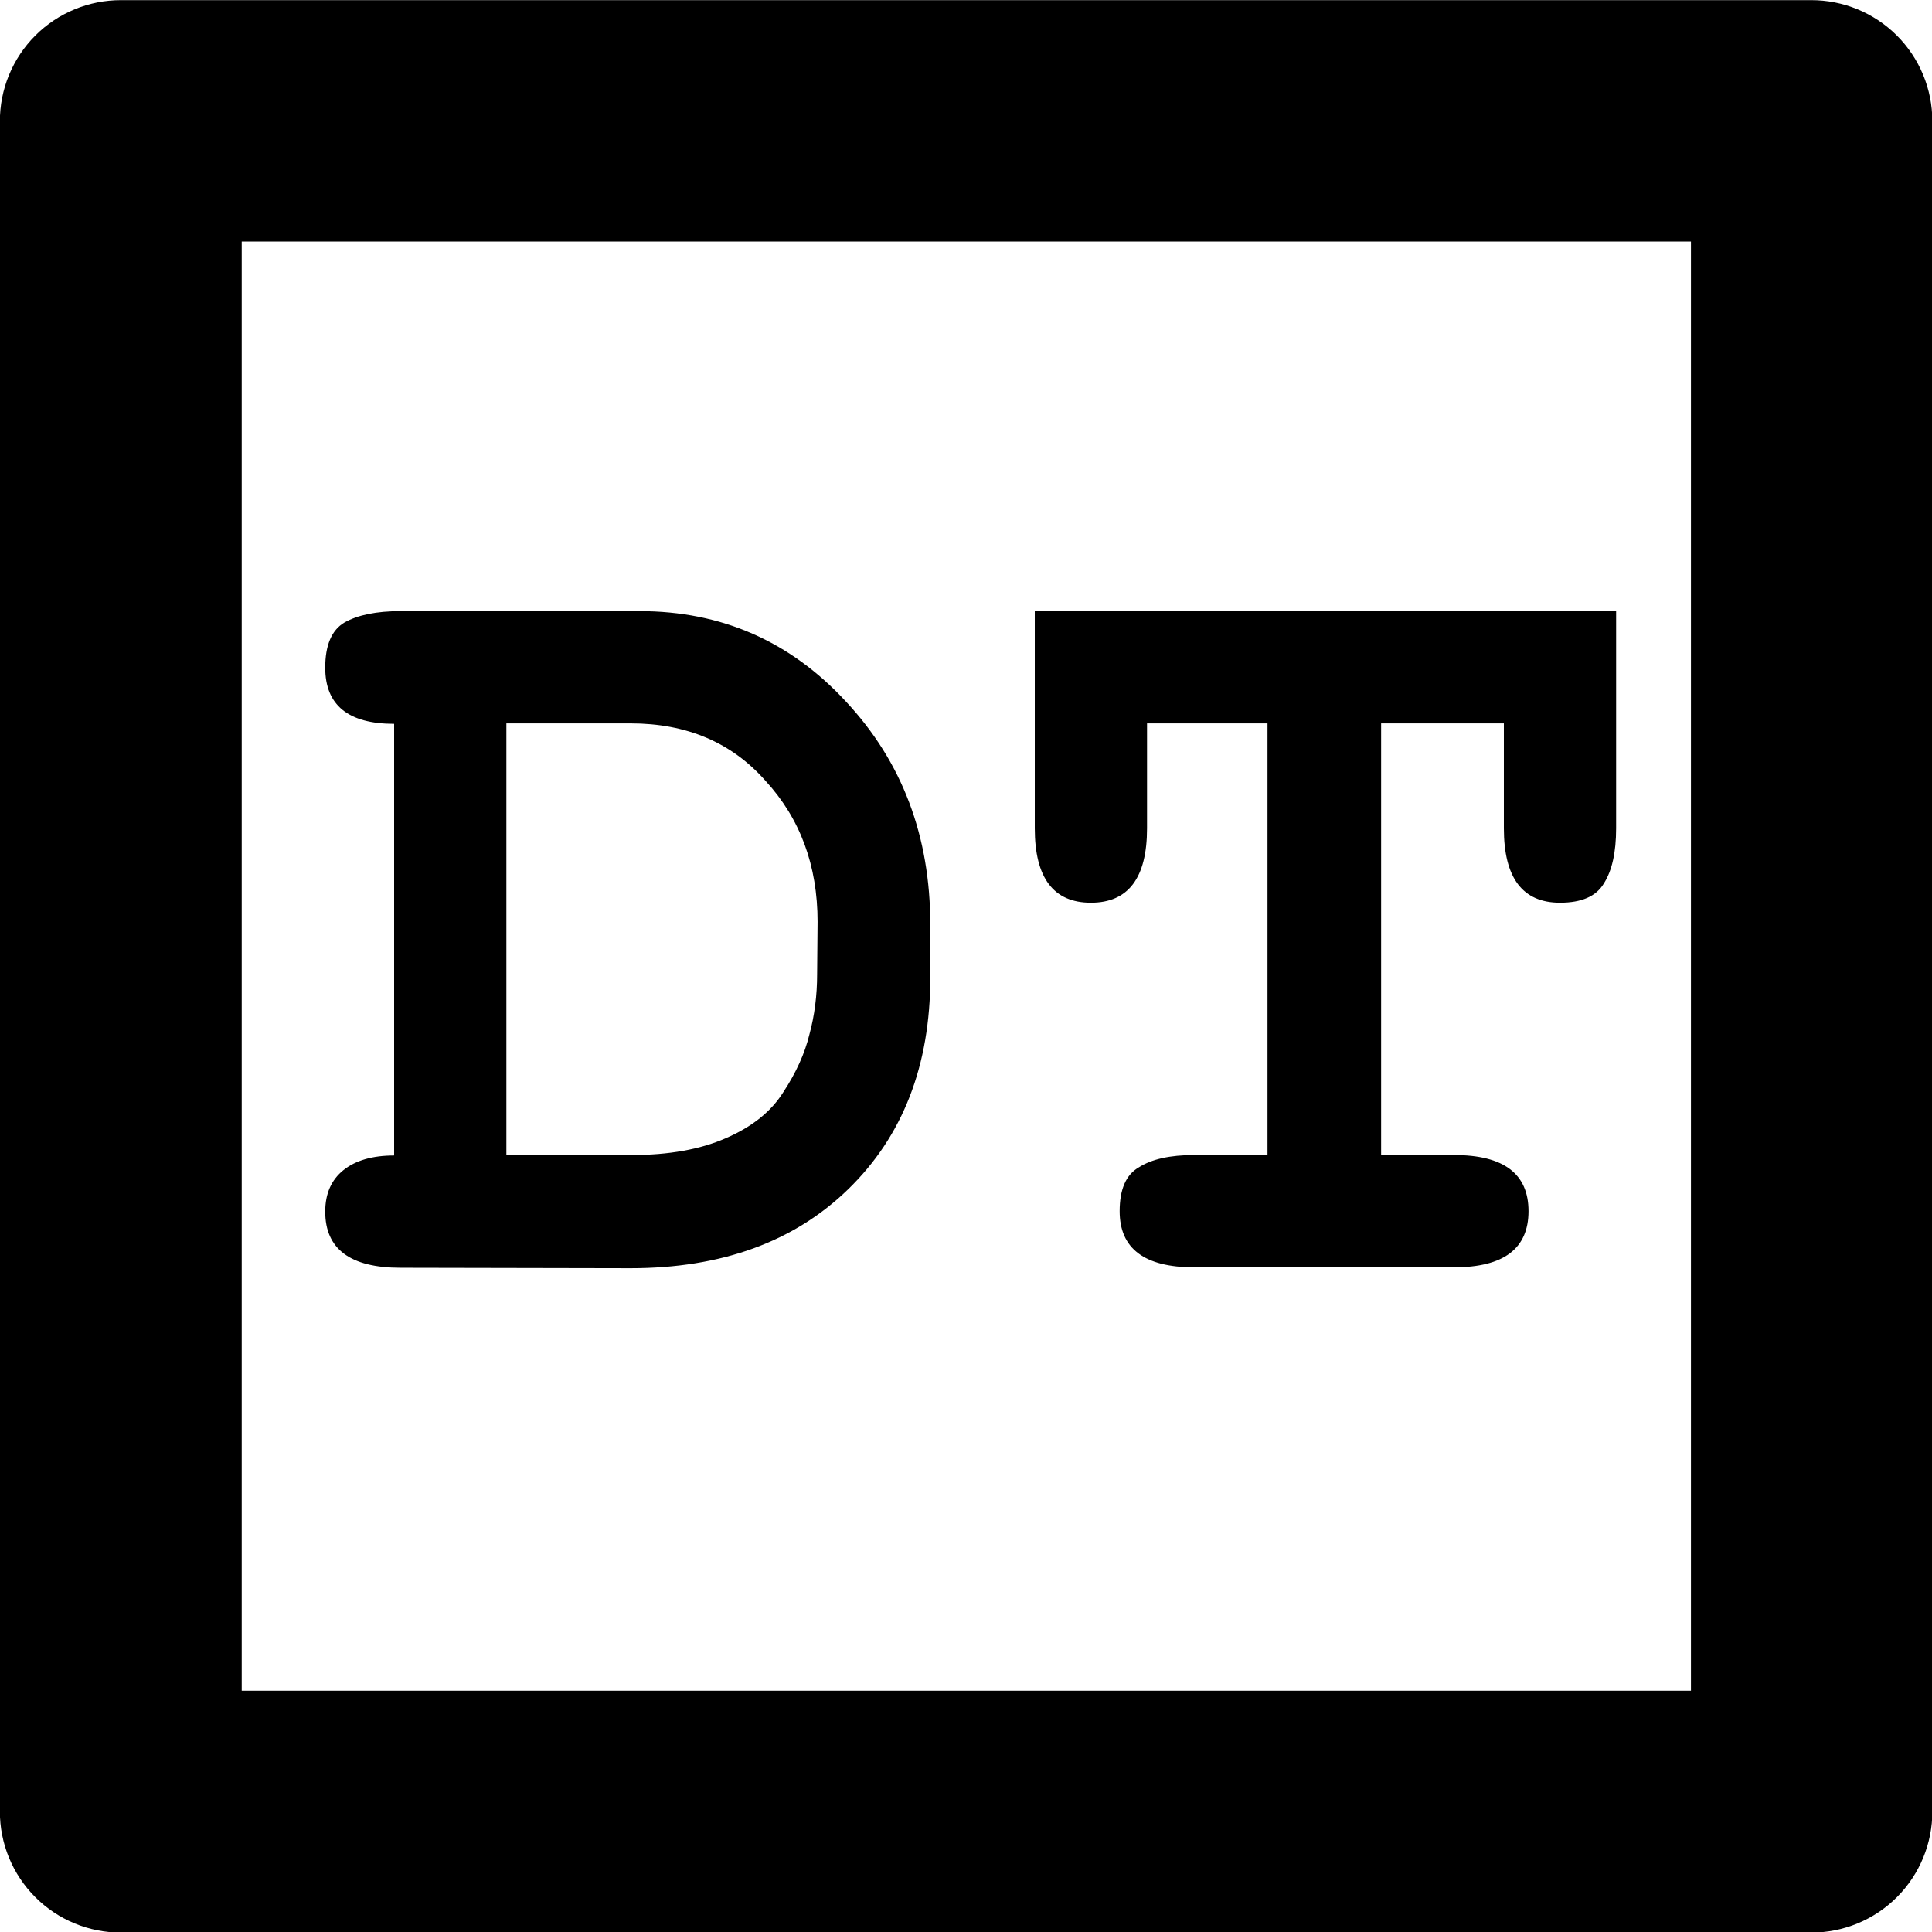
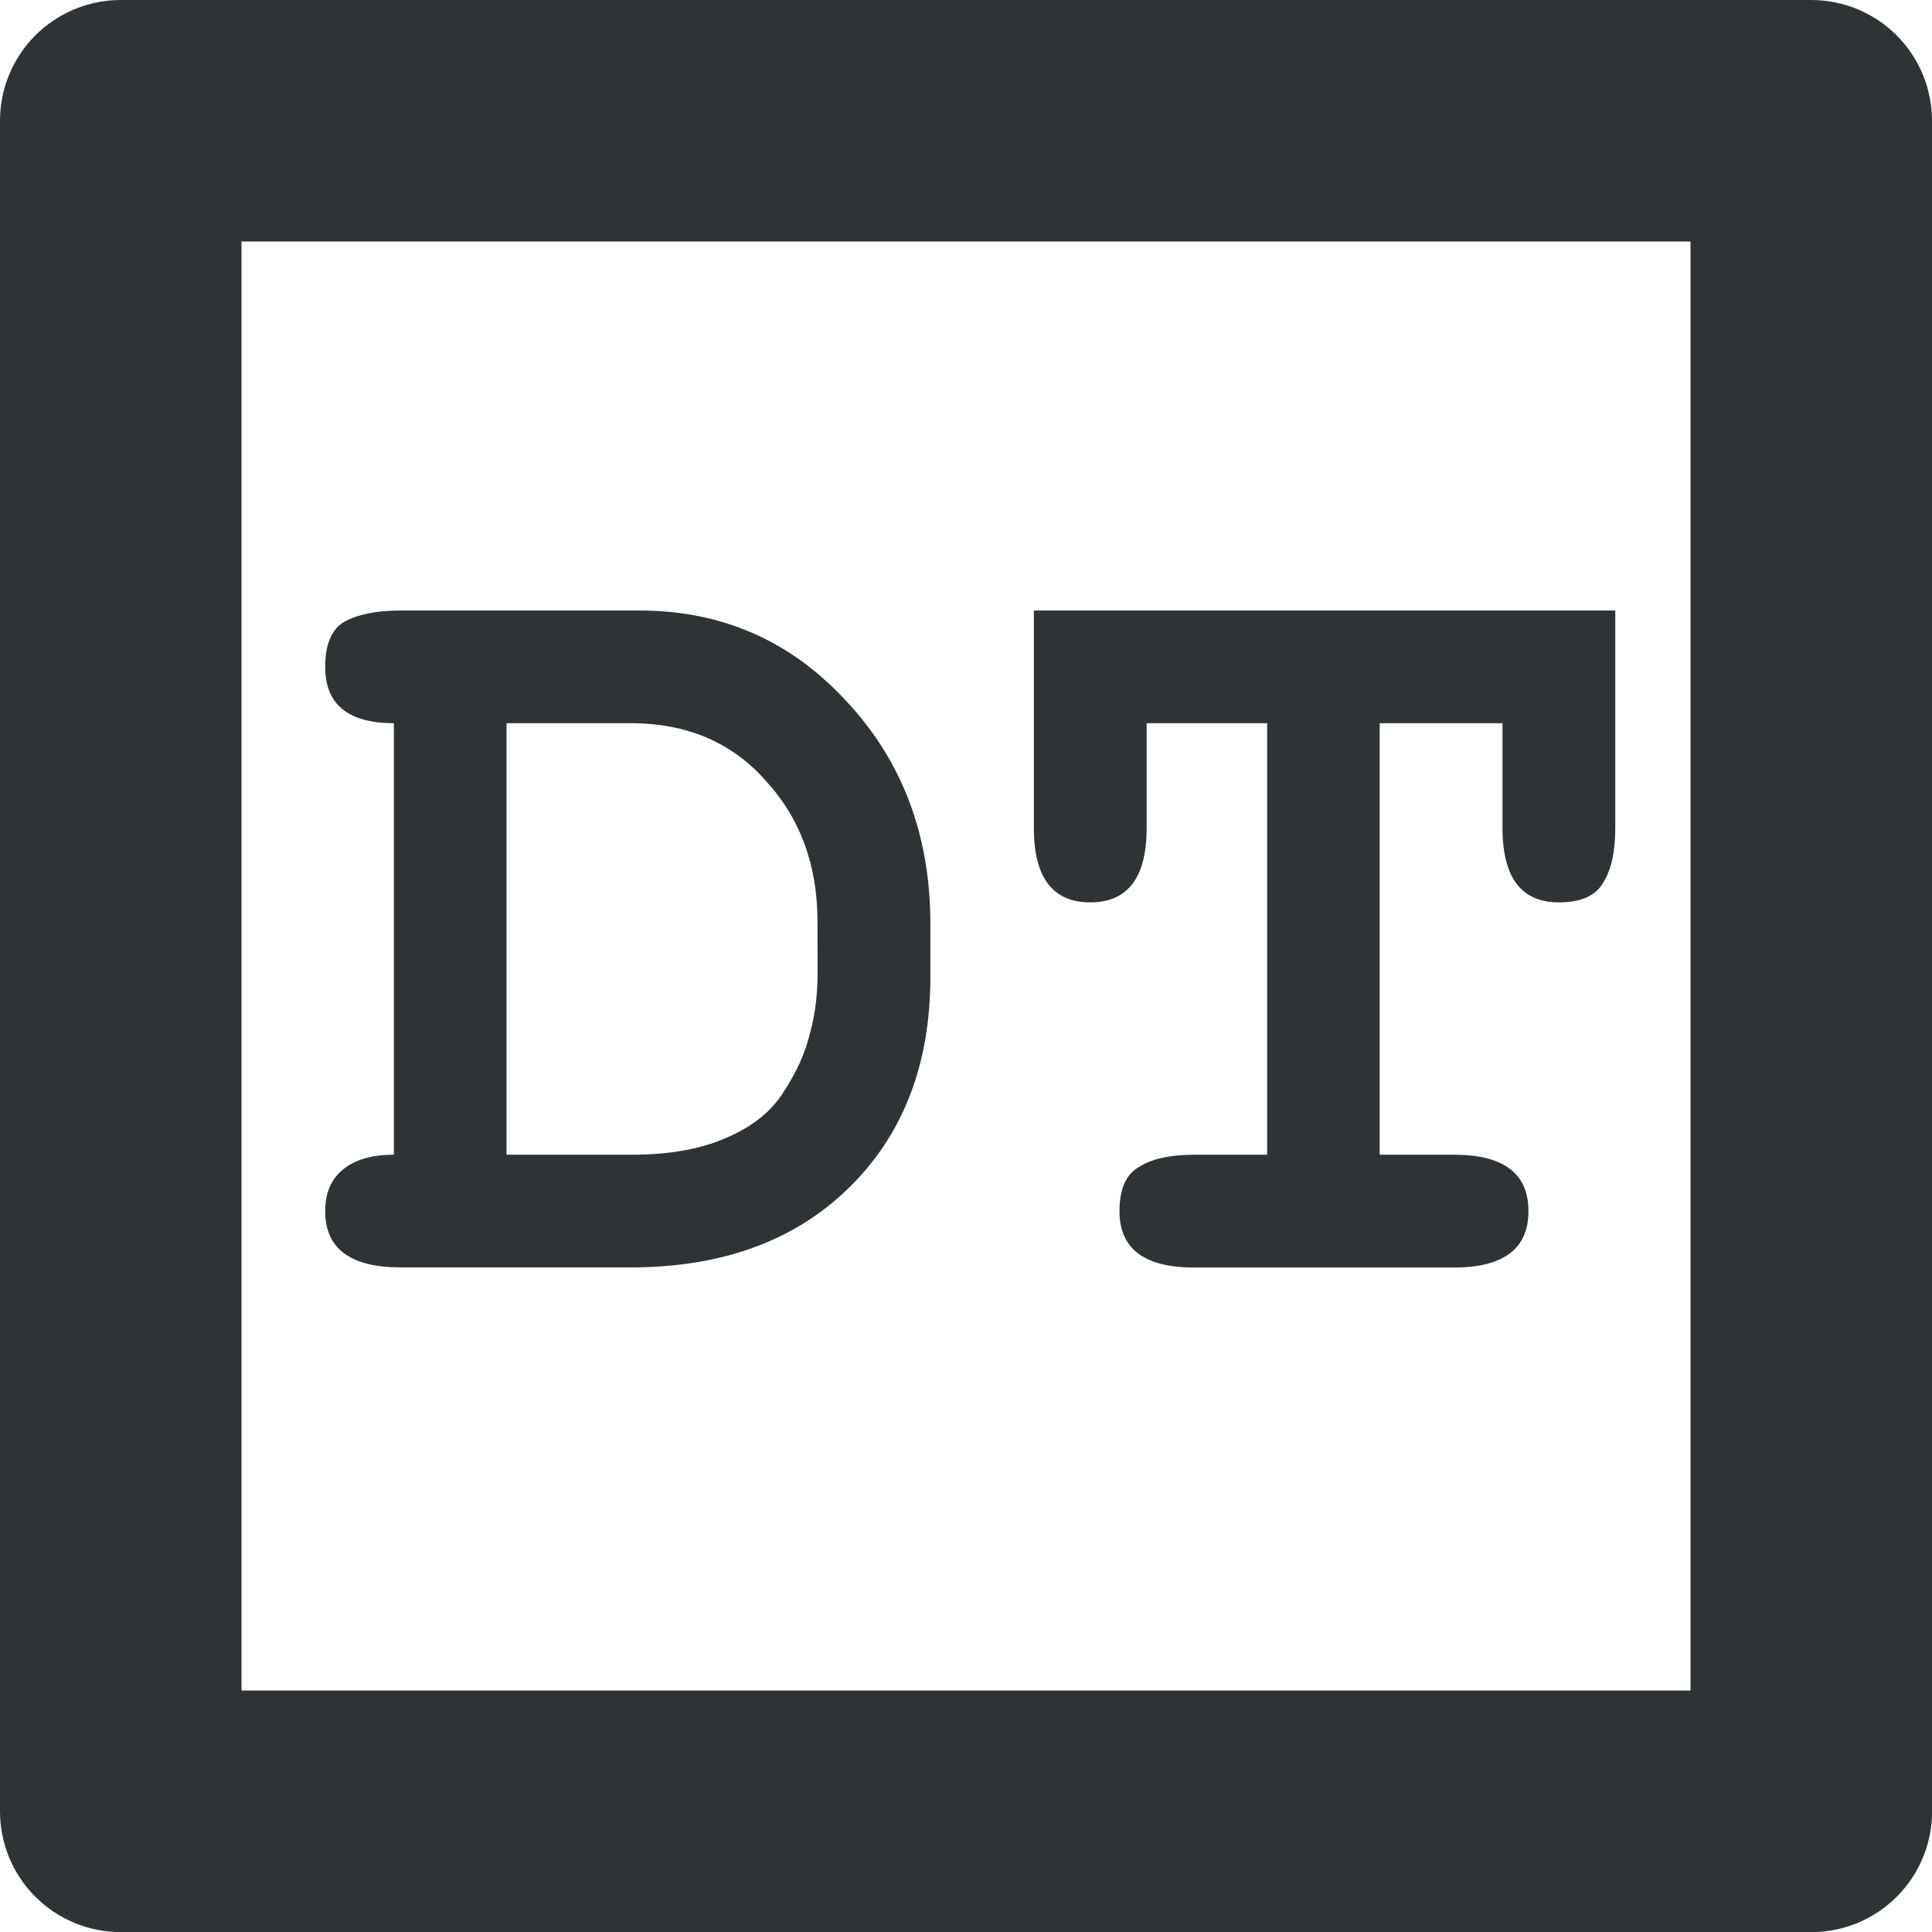
- <svg xmlns="http://www.w3.org/2000/svg" width="16.004" height="16.004" viewBox="0 0 4.234 4.234" version="1.1" id="svg4268">
-   <defs id="defs4262" />
-   <g id="data-type" style="display:inline" transform="translate(-17.19726,-15.3457)">
-     <g id="rect1082">
-       <path style="color:#000000;fill:#000000;fill-opacity:0;stroke-width:0.529;stroke-linecap:round;stroke-linejoin:round;-inkscape-stroke:none" d="m 17.462,15.61 h 3.704 v 3.704 H 17.462 Z" id="path3556" />
-       <path style="color:#000000;fill:#000000;stroke-linecap:round;stroke-linejoin:round;-inkscape-stroke:none" d="m 17.463,15.346 a 0.265,0.265 0 0 0 -0.266,0.266 v 3.703 a 0.265,0.265 0 0 0 0.266,0.266 h 3.703 a 0.265,0.265 0 0 0 0.266,-0.266 V 15.611 A 0.265,0.265 0 0 0 21.166,15.346 Z M 17.727,15.875 h 3.176 v 3.176 h -3.176 z" id="path3558" />
-     </g>
-     <path d="m 18.075,18.124 q -0.165,0 -0.165,-0.123 0,-0.059 0.04,-0.091 0.04,-0.032 0.111,-0.032 v -0.946 q -0.151,0 -0.151,-0.123 0,-0.074 0.042,-0.099 0.044,-0.025 0.123,-0.025 h 0.524 q 0.269,0 0.452,0.198 0.185,0.198 0.185,0.489 v 0.116 q 0,0.289 -0.18,0.464 -0.178,0.173 -0.477,0.173 z m 0.914,-0.758 q 0,-0.185 -0.114,-0.309 -0.111,-0.126 -0.296,-0.126 h -0.272 v 0.946 h 0.274 q 0.123,0 0.207,-0.037 0.086,-0.037 0.126,-0.101 0.042,-0.064 0.057,-0.126 0.017,-0.062 0.017,-0.133 z m 1.395,0.511 q 0.163,0 0.163,0.123 0,0.123 -0.163,0.123 h -0.57 q -0.163,0 -0.163,-0.123 0,-0.072 0.042,-0.096 0.042,-0.027 0.121,-0.027 h 0.161 v -0.946 h -0.264 v 0.23 q 0,0.163 -0.123,0.163 -0.123,0 -0.123,-0.163 v -0.477 h 1.274 v 0.477 q 0,0.079 -0.027,0.121 -0.025,0.042 -0.096,0.042 -0.123,0 -0.123,-0.163 v -0.23 h -0.269 v 0.946 z" id="text1086" style="font-weight:bold;font-size:2.469px;line-height:1.25;font-family:FreeMono;-inkscape-font-specification:'FreeMono, Bold';letter-spacing:0px;word-spacing:0px;stroke-width:0.265" aria-label="DT" />
+ <svg xmlns="http://www.w3.org/2000/svg" width="16px" height="16px" viewBox="0 0 16 16">
+   <g fill="#2e3436">
+     <path d="m 1.002,1 l 13.997,0 l 0,13.997 L 1.002,14.997 Z" fill="#2e3436" stroke-width="2" stroke-linecap="round" stroke-linejoin="round" fill-opacity="0" />
+     <path d="m 1.004,7.55718825474E-06 a 1,1 0 0,0 -1.004,1.004 l 0,13.993 a 1,1 0 0,0 1.004,1.004 l 13.993,0 a 1,1 0 0,0 1.004,-1.004 L 16,1.004 A 1,1 0 0,0 14.996,7.55718825474E-06 Z M 2,2 l 12,0 l 0,12 l -12,0 z" fill="#2e3436" stroke-linecap="round" stroke-linejoin="round" />
+     <path d="m 3.318,10.496 q -0.625,0 -0.625,-0.467 q 0,-0.224 0.149,-0.345 q 0.149,-0.121 0.42,-0.121 l 0,-3.574 q -0.569,0 -0.569,-0.467 q 0,-0.28 0.159,-0.373 q 0.168,-0.093 0.467,-0.093 l 1.978,0 q 1.017,0 1.708,0.746 q 0.7,0.746 0.7,1.848 l 0,0.439 q 0,1.092 -0.681,1.754 q -0.672,0.653 -1.801,0.653 z m 3.452,-2.865 q 0,-0.7 -0.429,-1.166 q -0.42,-0.476 -1.12,-0.476 l -1.026,0 l 0,3.574 l 1.036,0 q 0.467,0 0.784,-0.14 q 0.327,-0.14 0.476,-0.383 q 0.159,-0.243 0.215,-0.476 q 0.065,-0.233 0.065,-0.504 z m 5.272,1.932 q 0.616,0 0.616,0.467 q 0,0.467 -0.616,0.467 l -2.155,0 q -0.616,0 -0.616,-0.467 q 0,-0.271 0.159,-0.364 q 0.159,-0.103 0.457,-0.103 l 0.607,0 l 0,-3.574 l -0.998,0 l 0,0.868 q 0,0.616 -0.467,0.616 q -0.467,0 -0.467,-0.616 l 0,-1.801 l 4.815,0 l 0,1.801 q 0,0.299 -0.103,0.457 q -0.093,0.159 -0.364,0.159 q -0.467,0 -0.467,-0.616 l 0,-0.868 l -1.017,0 l 0,3.574 z" stroke-width="1" />
  </g>
</svg>
